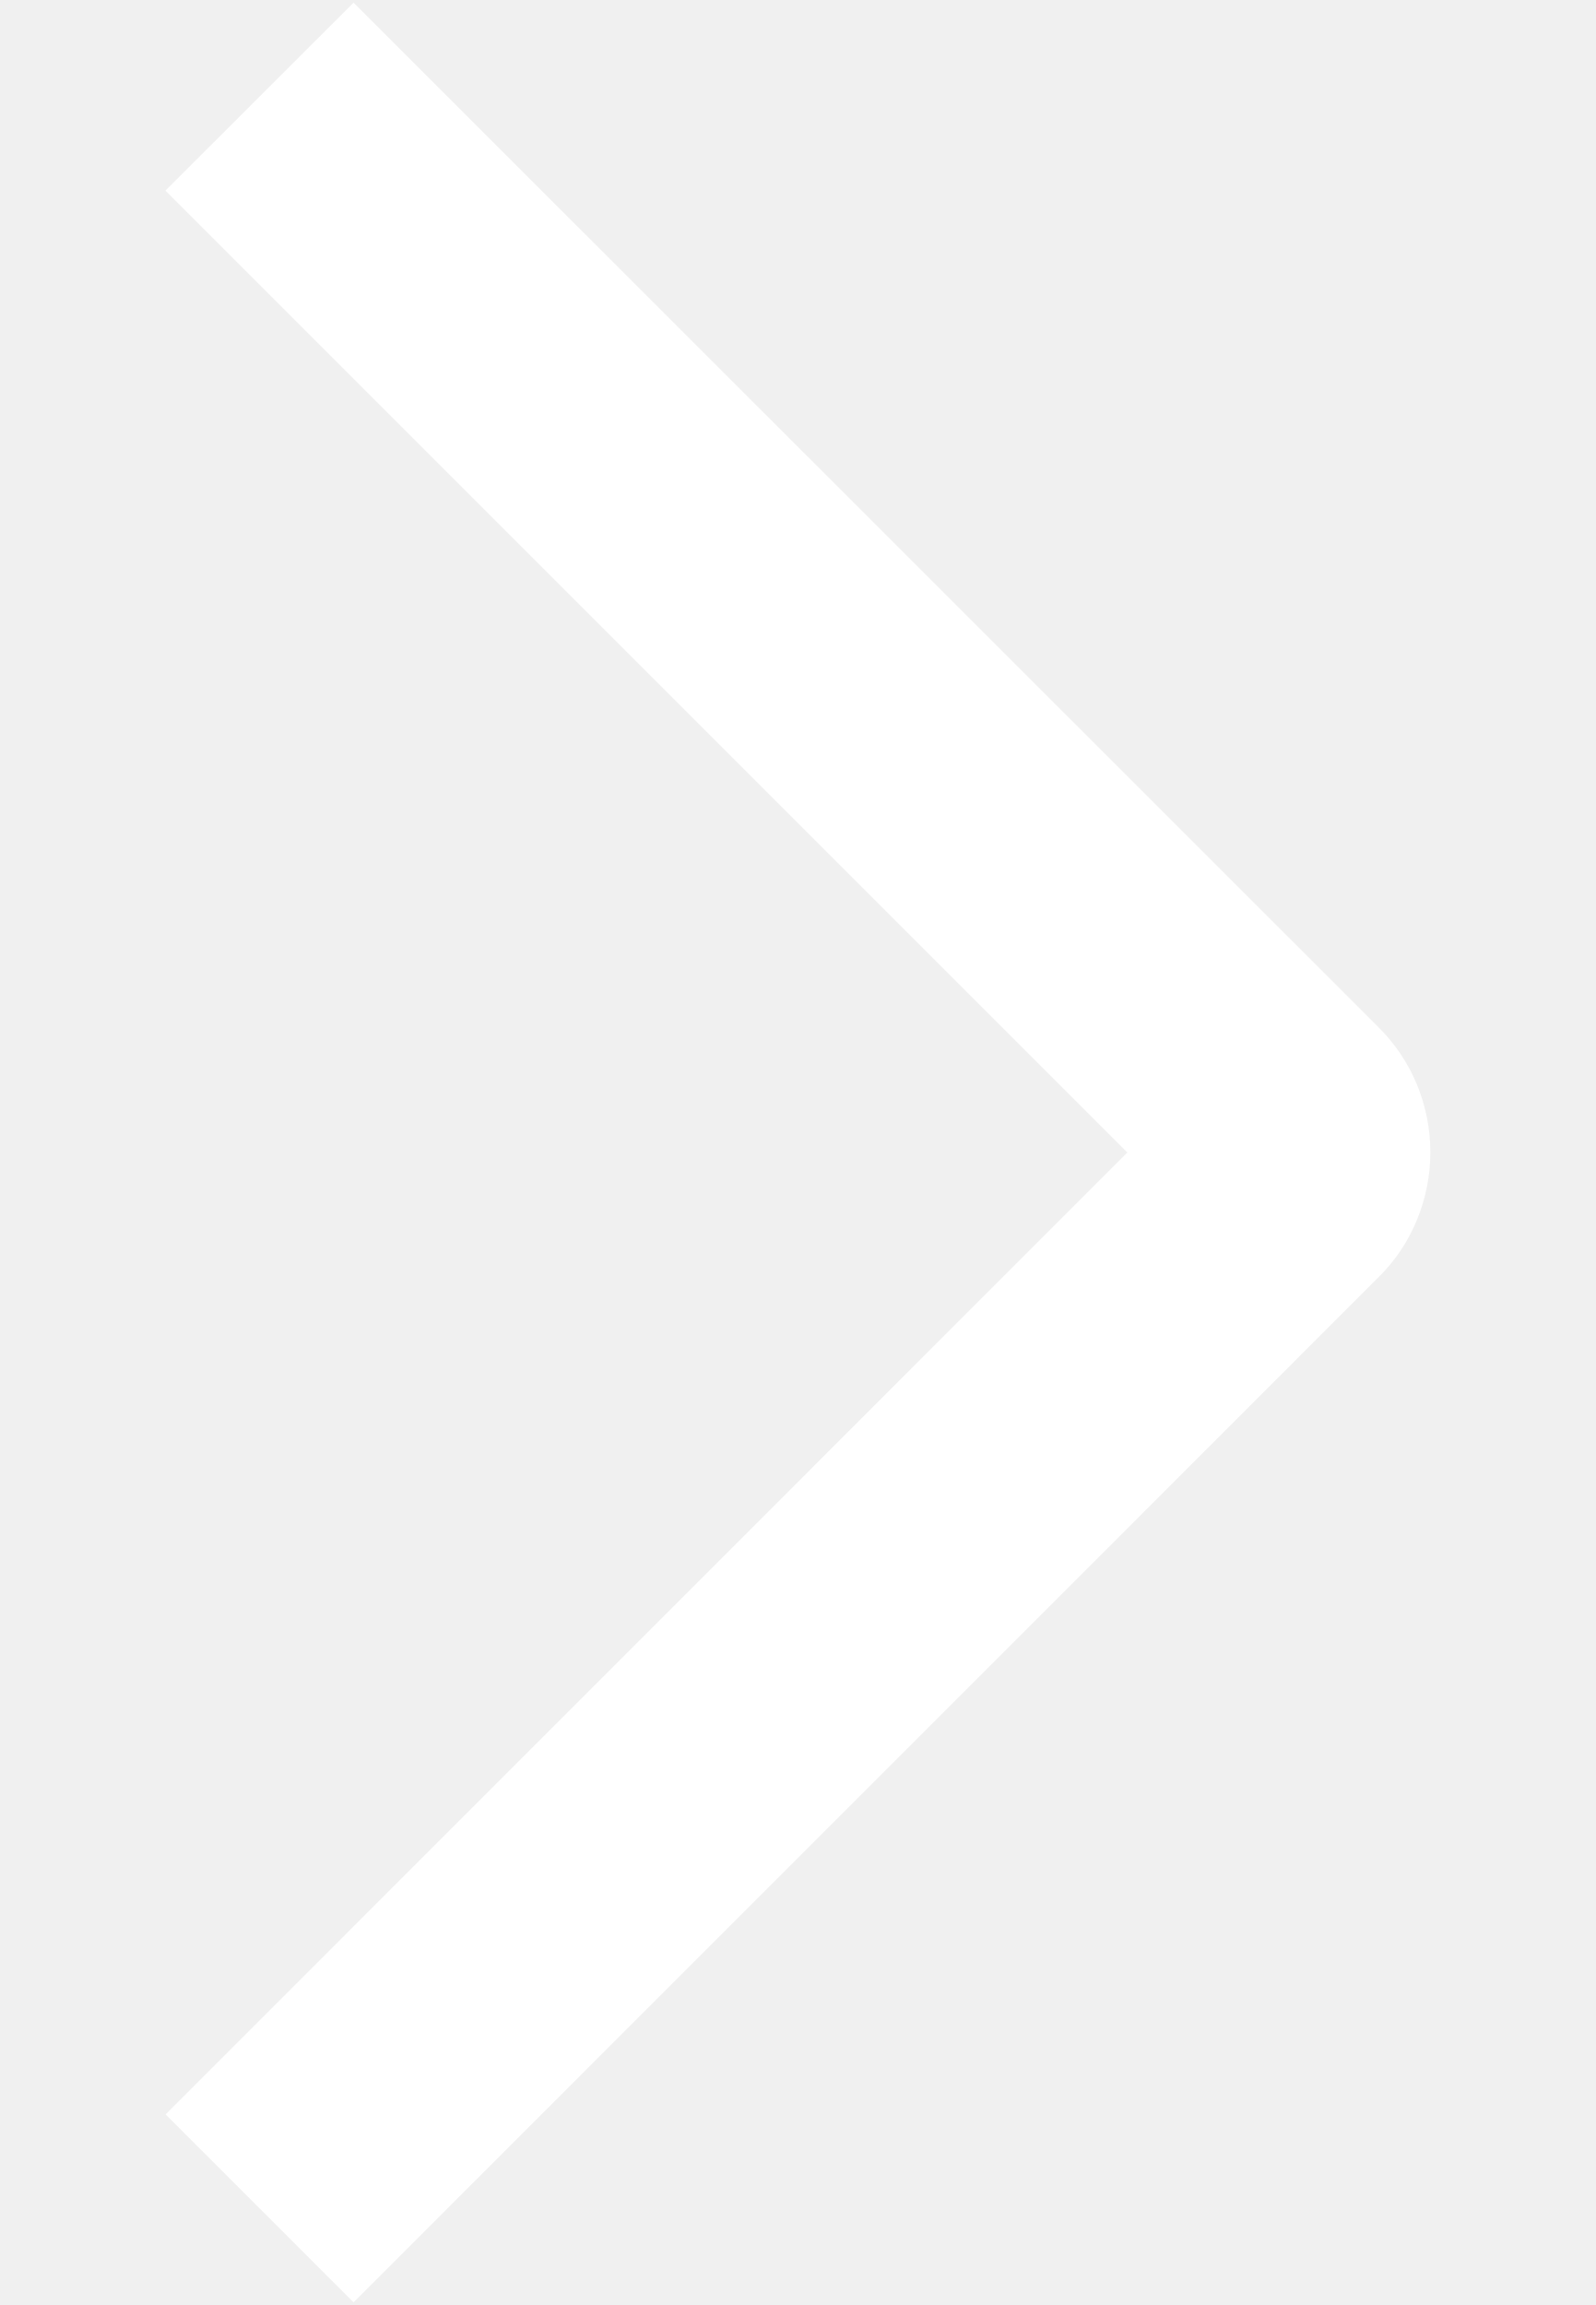
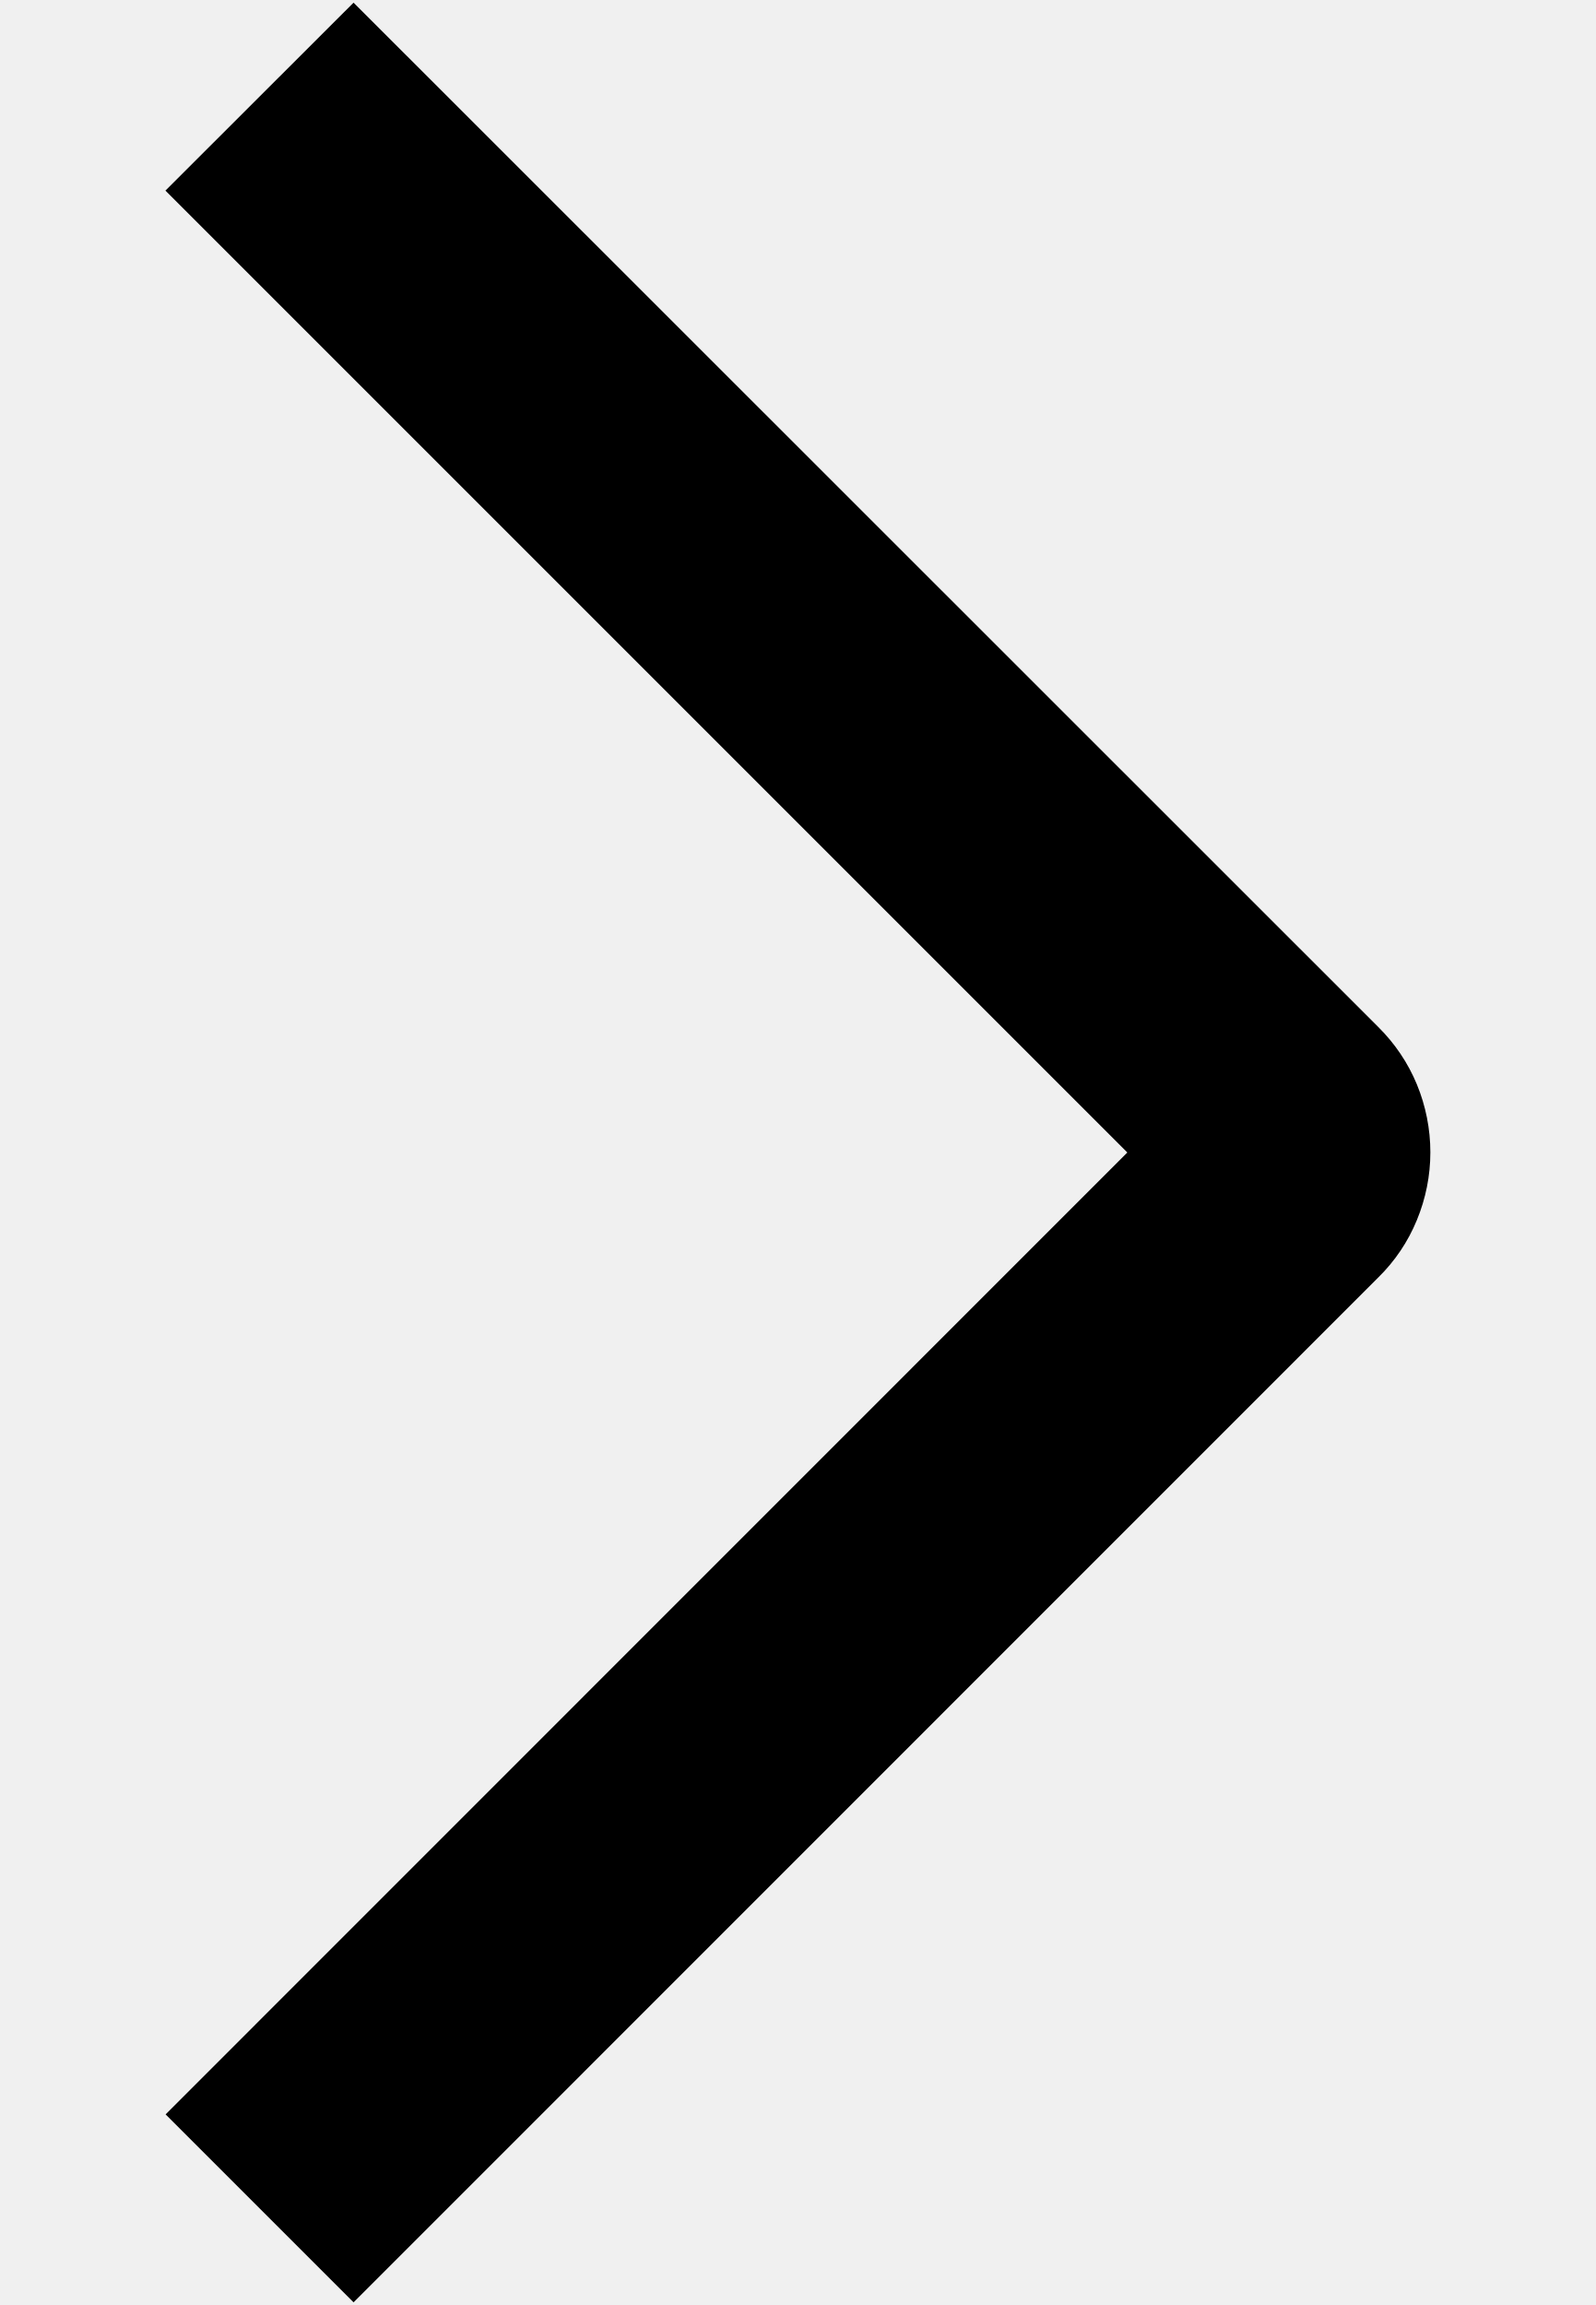
<svg xmlns="http://www.w3.org/2000/svg" width="9" height="13" viewBox="0 0 9 13" fill="none">
-   <path d="M0.933 1.075L1.994 0.015L7.773 5.792C7.867 5.885 7.941 5.995 7.991 6.116C8.041 6.237 8.067 6.368 8.067 6.499C8.067 6.63 8.041 6.76 7.991 6.881C7.941 7.003 7.867 7.113 7.773 7.205L1.994 12.985L0.934 11.925L6.358 6.5L0.933 1.075Z" fill="white" />
+   <path d="M0.933 1.075L1.994 0.015L7.773 5.792C7.867 5.885 7.941 5.995 7.991 6.116C8.041 6.237 8.067 6.368 8.067 6.499C8.067 6.63 8.041 6.76 7.991 6.881C7.941 7.003 7.867 7.113 7.773 7.205L1.994 12.985L0.934 11.925L6.358 6.5L0.933 1.075Z" fill="currentColor" />
</svg>
